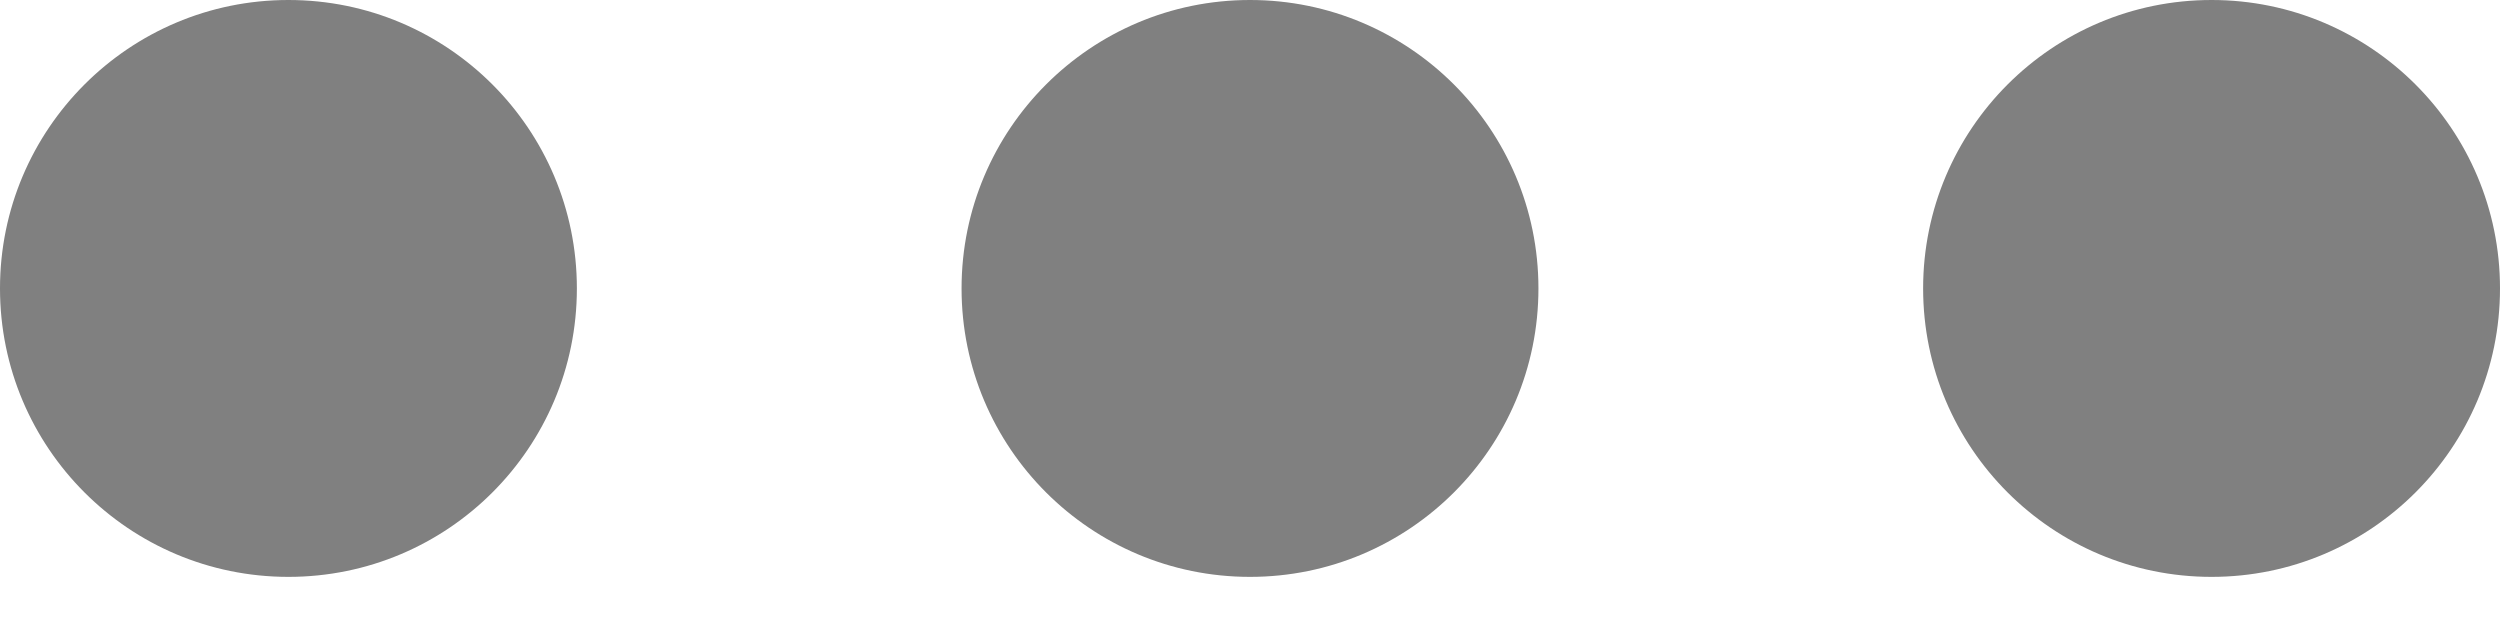
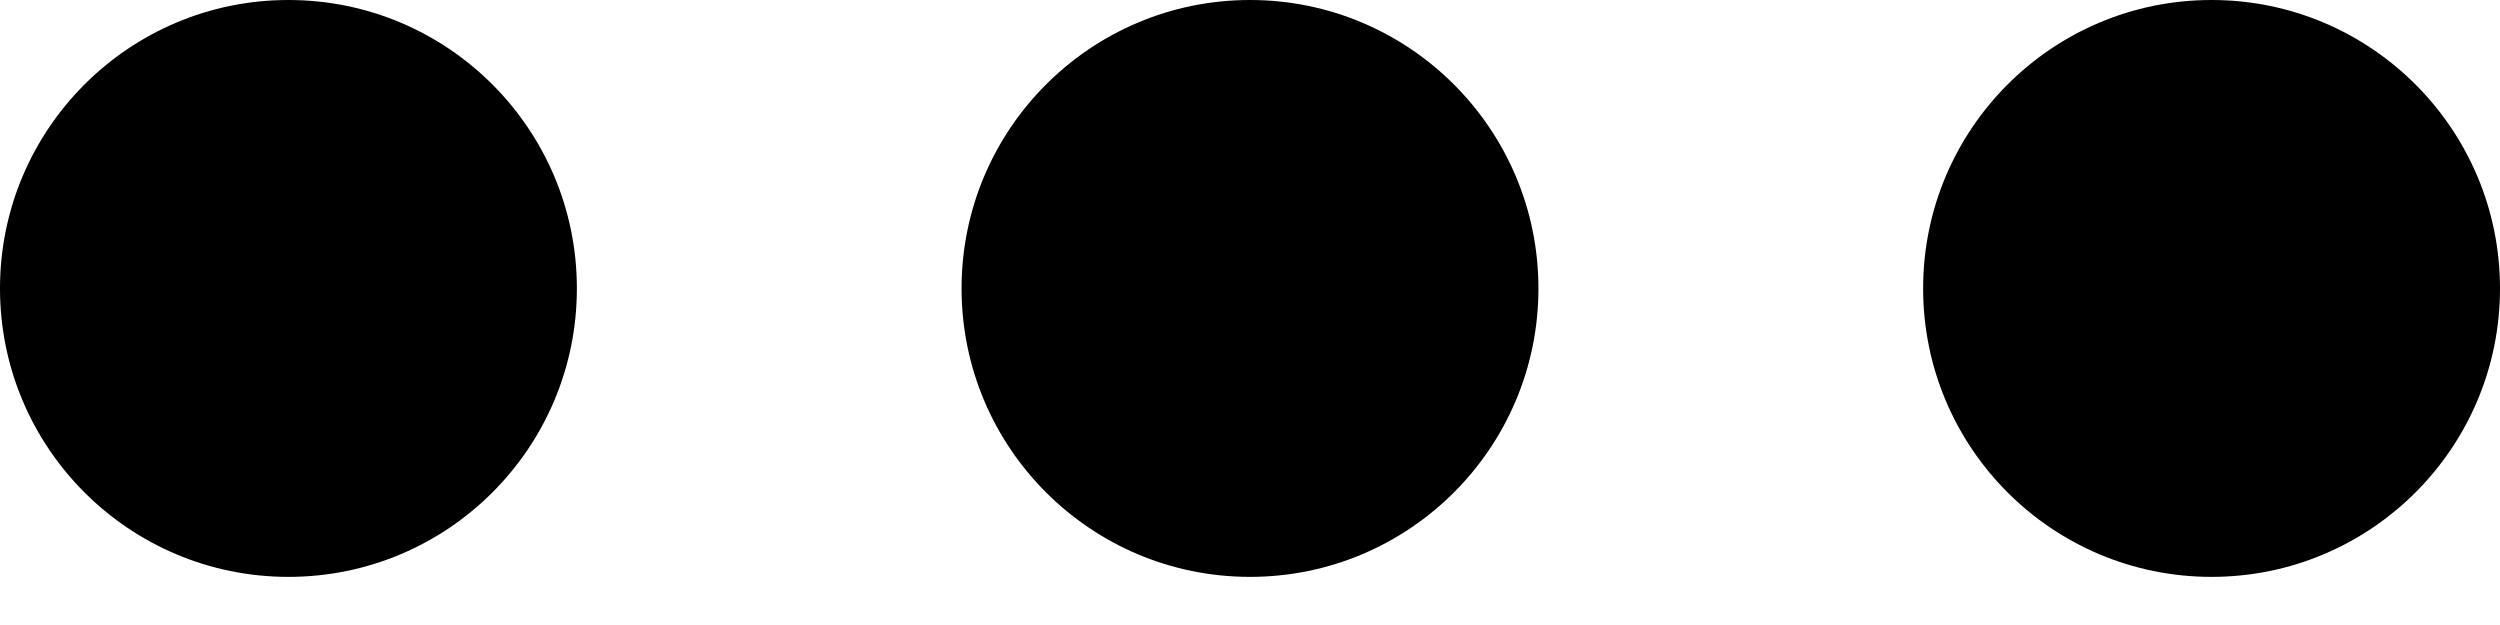
<svg xmlns="http://www.w3.org/2000/svg" width="24px" height="6px" viewBox="0 0 24 6" version="1.1">
-   <g id="Page-1" stroke="none" stroke-width="1" fill="none" fill-rule="evenodd">
-     <g id="more" fill="#808080" fill-rule="nonzero">
-       <path d="M2.769,5.538 C1.24,5.538 0,4.299 0,2.769 C0,1.24 1.24,0 2.769,0 C4.299,0 5.538,1.24 5.538,2.769 C5.538,4.299 4.299,5.538 2.769,5.538 Z M12,5.538 C10.471,5.538 9.231,4.299 9.231,2.769 C9.231,1.24 10.471,0 12,0 C13.529,0 14.769,1.24 14.769,2.769 C14.769,4.299 13.529,5.538 12,5.538 Z M21.231,5.538 C19.701,5.538 18.462,4.299 18.462,2.769 C18.462,1.24 19.701,0 21.231,0 C22.76,0 24,1.24 24,2.769 C24,4.299 22.76,5.538 21.231,5.538 Z" id="Oval-2" />
-     </g>
-   </g>
+   <path d="M2.769,5.538 C1.24,5.538 0,4.299 0,2.769 C0,1.24 1.24,0 2.769,0 C4.299,0 5.538,1.24 5.538,2.769 C5.538,4.299 4.299,5.538 2.769,5.538 Z M12,5.538 C10.471,5.538 9.231,4.299 9.231,2.769 C9.231,1.24 10.471,0 12,0 C13.529,0 14.769,1.24 14.769,2.769 C14.769,4.299 13.529,5.538 12,5.538 Z M21.231,5.538 C19.701,5.538 18.462,4.299 18.462,2.769 C18.462,1.24 19.701,0 21.231,0 C22.76,0 24,1.24 24,2.769 C24,4.299 22.76,5.538 21.231,5.538 Z" />
</svg>
